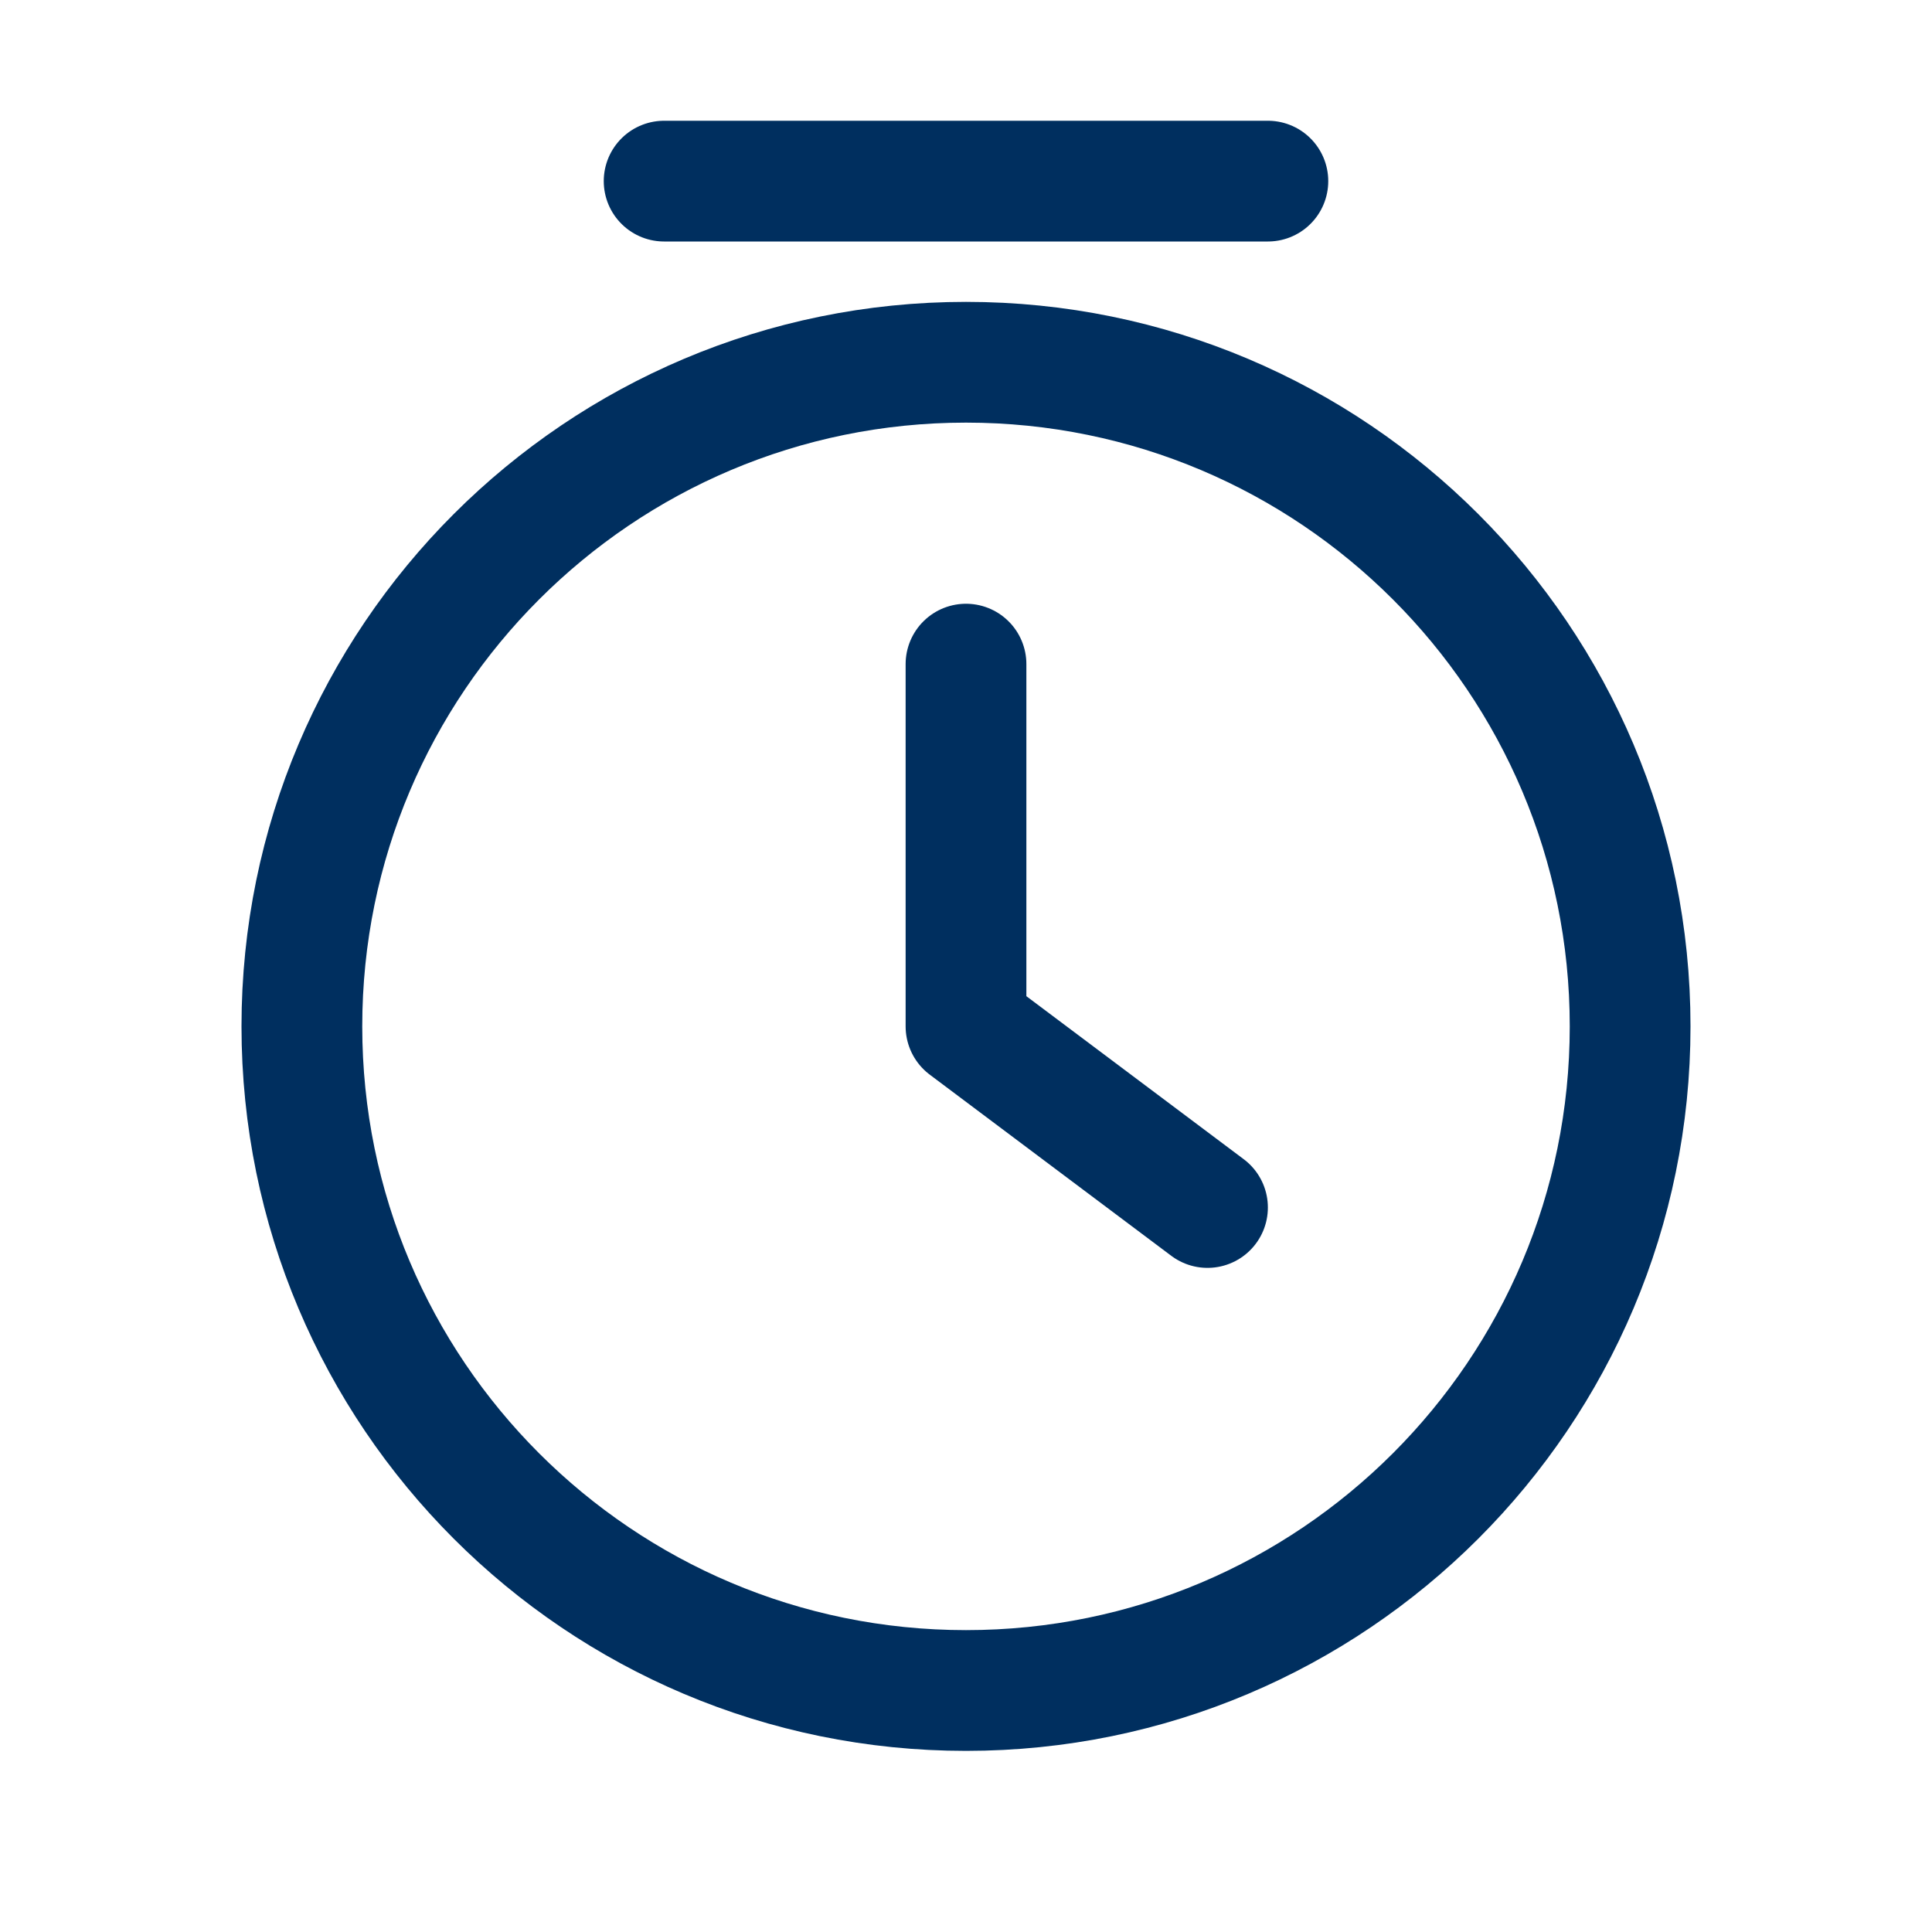
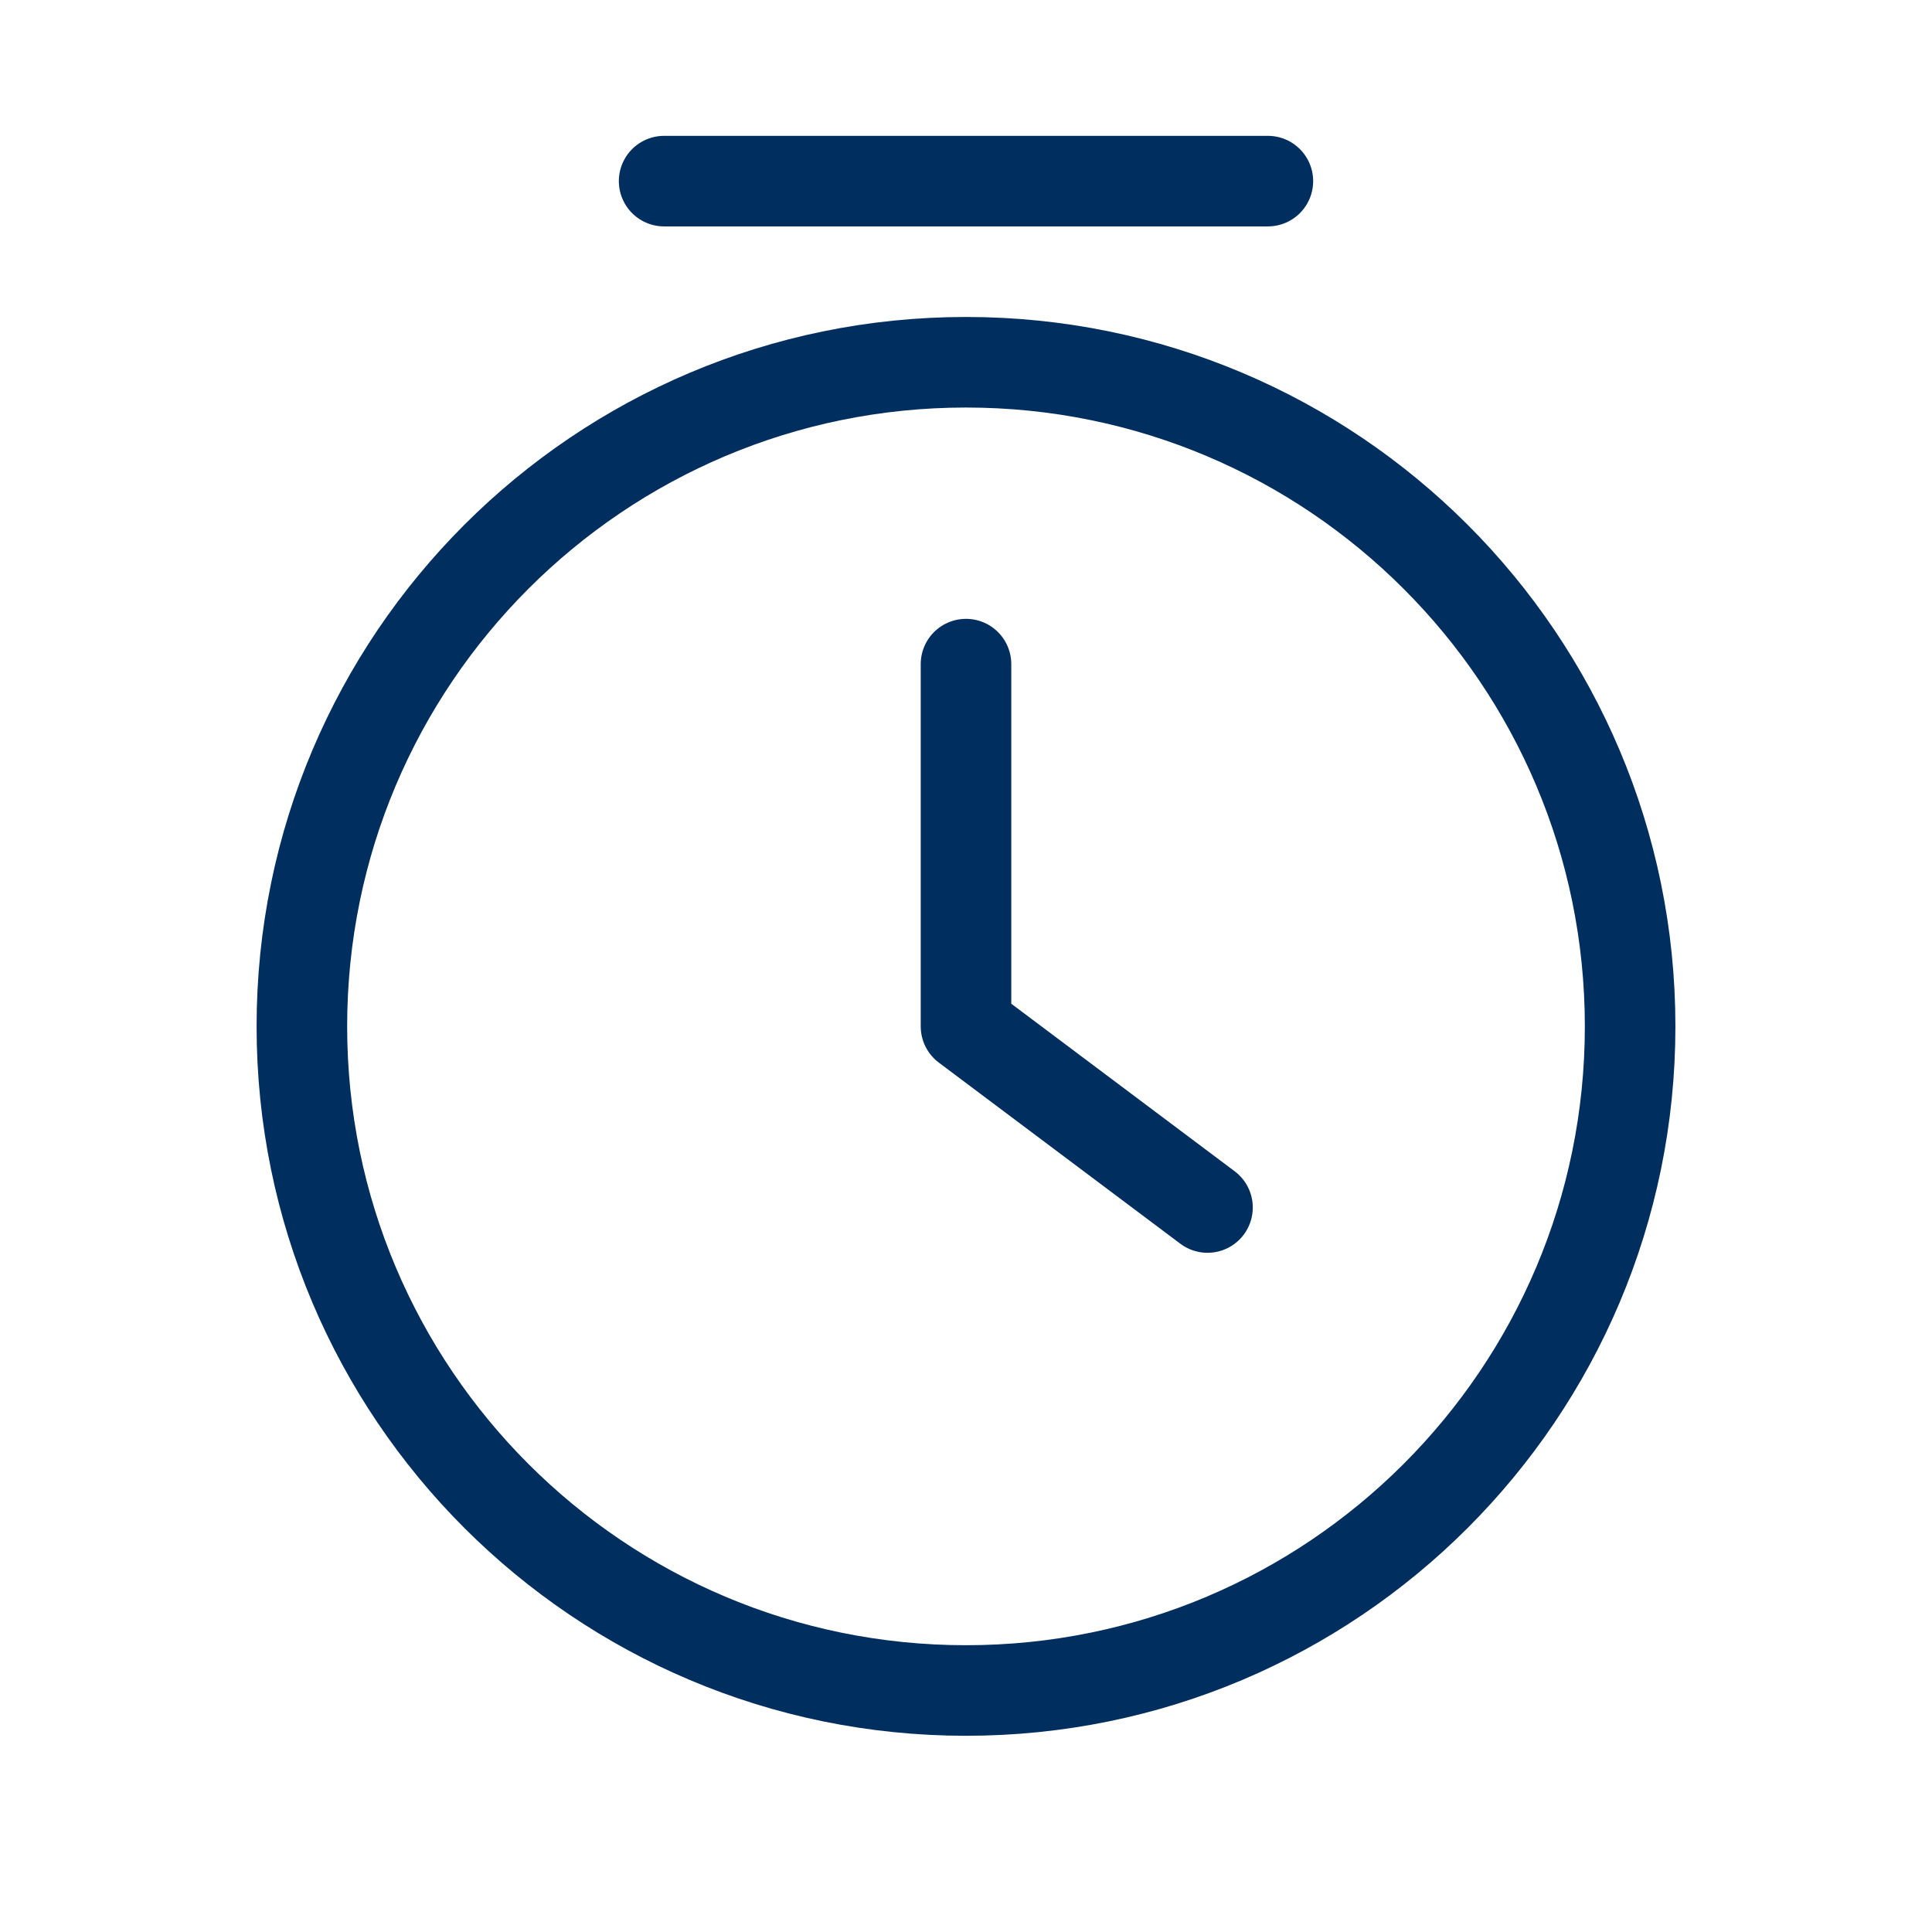
- <svg xmlns="http://www.w3.org/2000/svg" viewBox="0 0 32 32" width="32" height="32" fill="none" stroke="#002F5F" stroke-width="2" stroke-linecap="round" stroke-linejoin="round">
-   <circle cx="16" cy="17" r="11" />
-   <path d="M16 11v6l4 3" />
-   <path d="M11 3h10" />
+ <svg xmlns="http://www.w3.org/2000/svg" viewBox="0 0 64 64" width="64" height="64" fill="none" stroke="#002F5F" stroke-width="3" stroke-linecap="round" stroke-linejoin="round">
+   <circle cx="32" cy="34" r="22" />
+   <path d="M32 22v12l8 6" />
+   <path d="M22 6h20" />
</svg>
